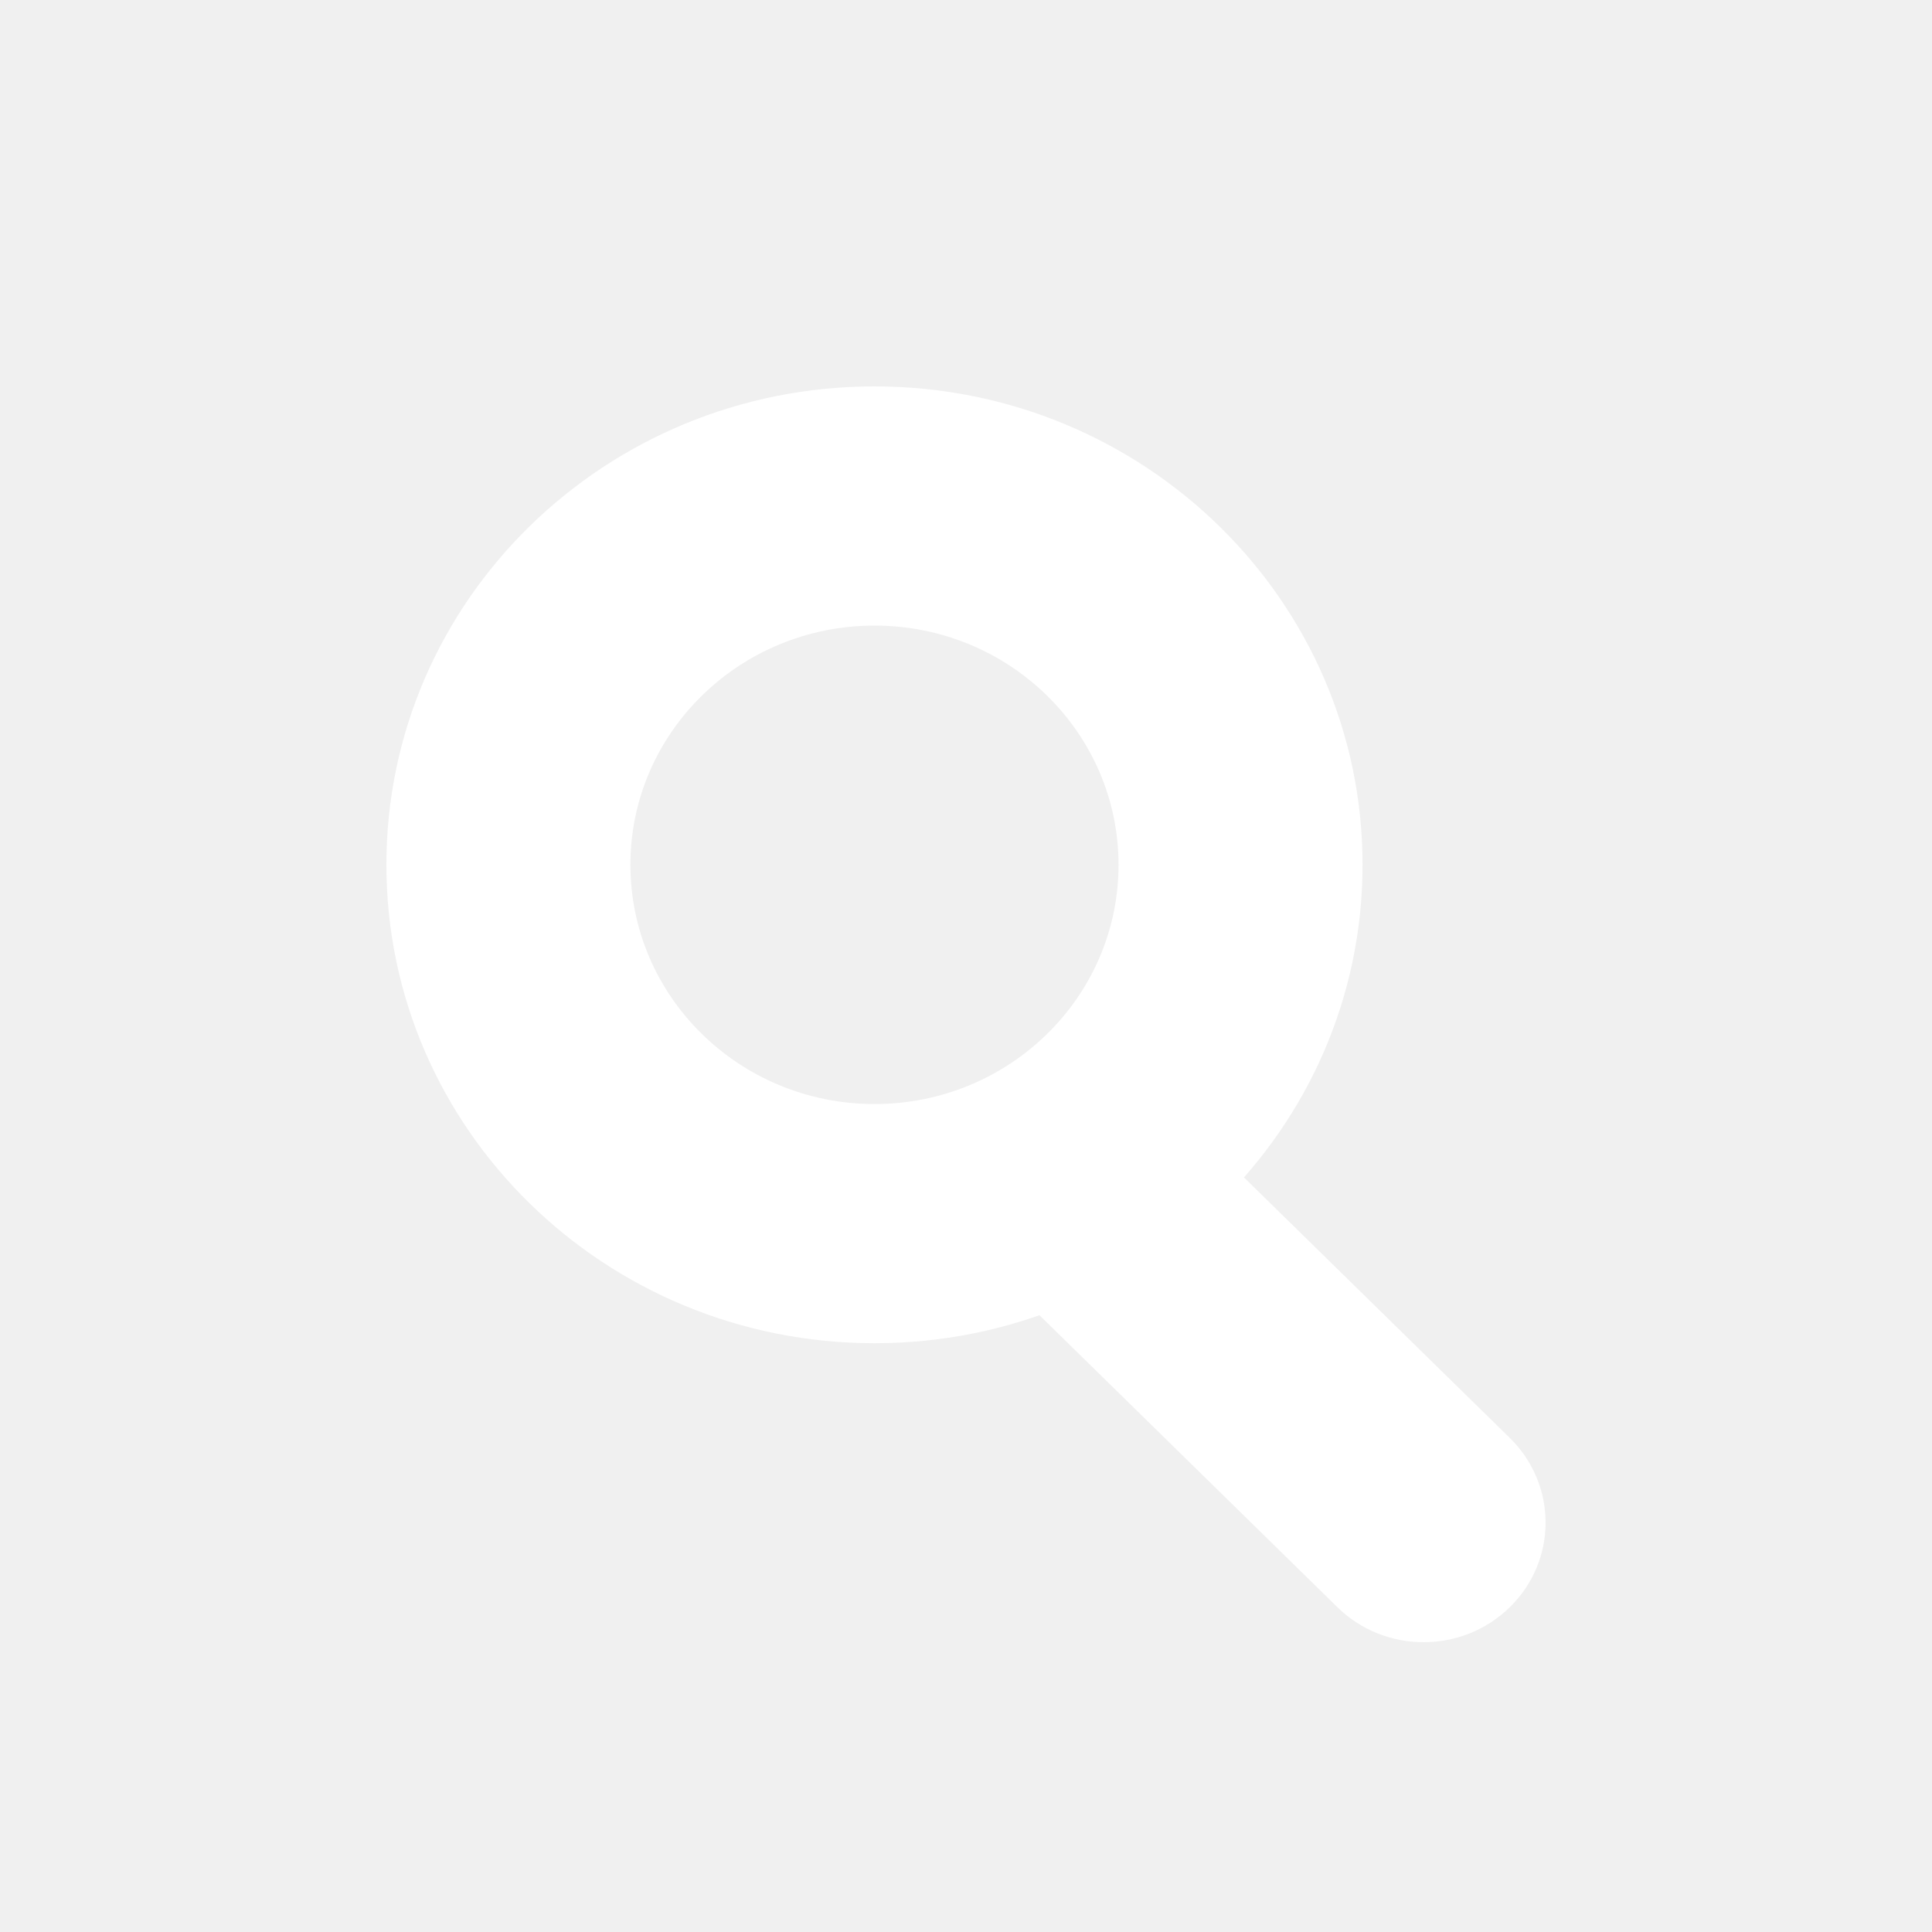
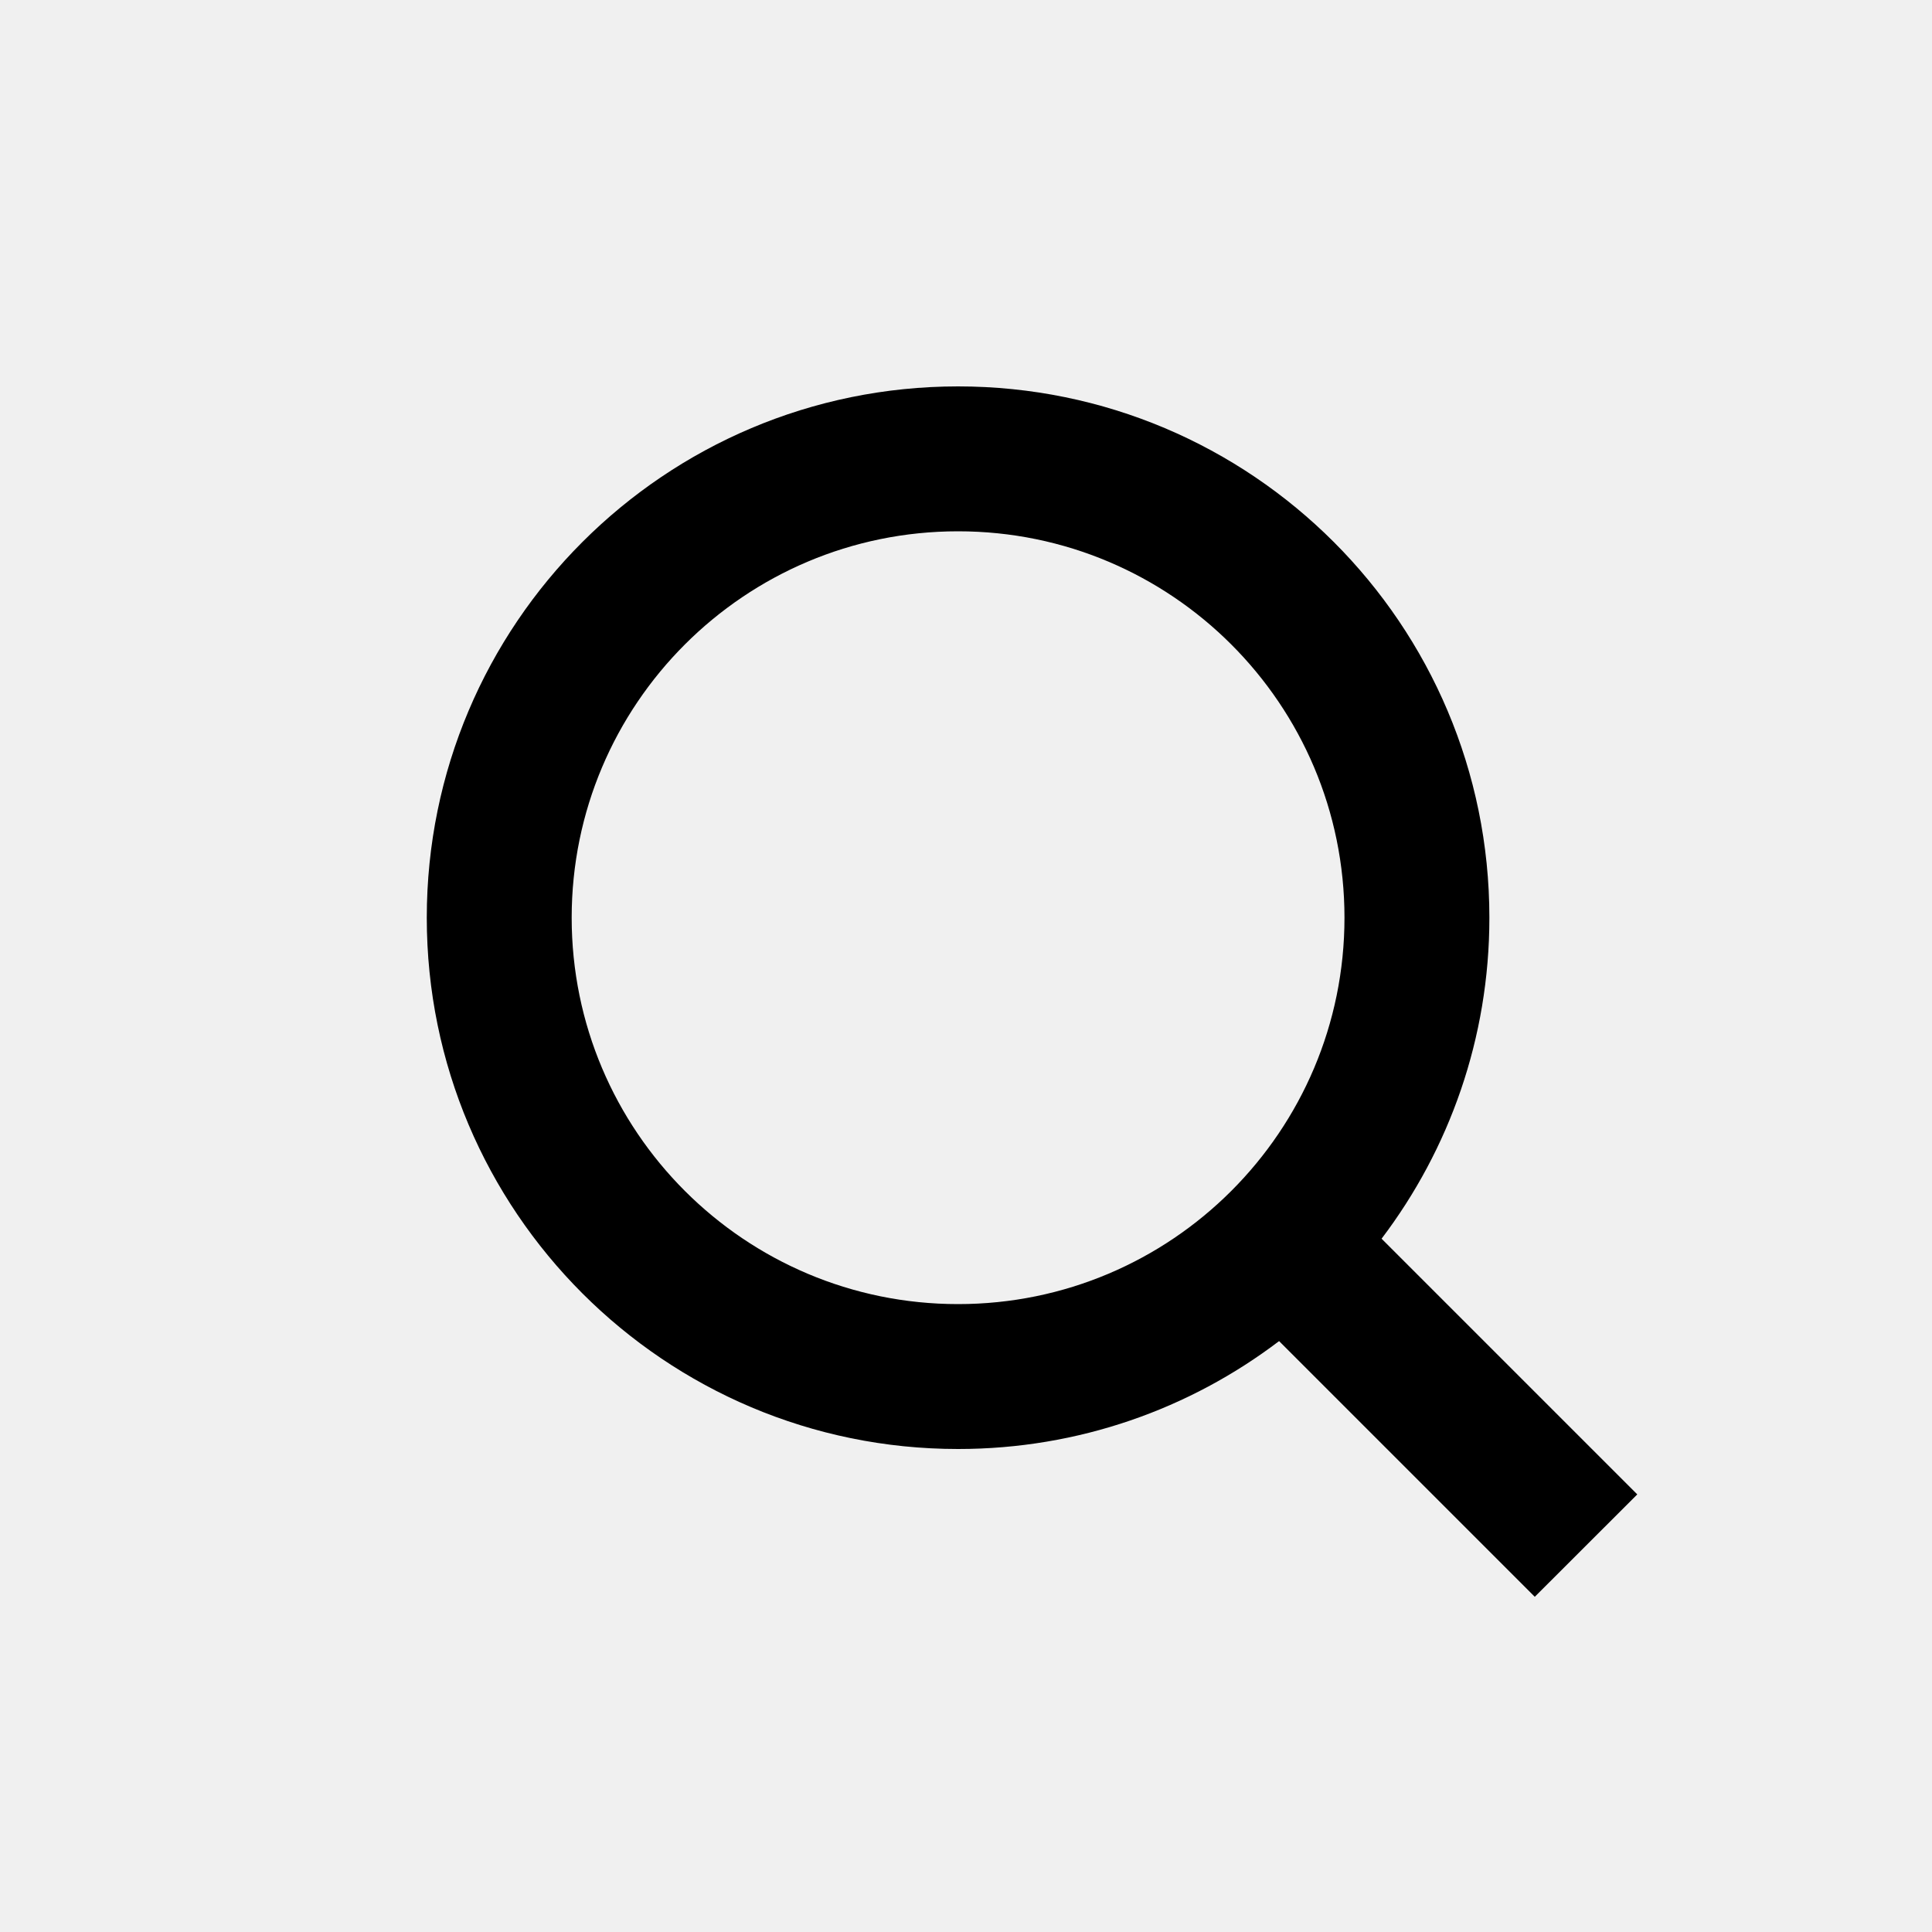
<svg xmlns="http://www.w3.org/2000/svg" width="20" height="20" viewBox="0 0 20 20" fill="none">
-   <path fill-rule="evenodd" clip-rule="evenodd" d="M9.053 6.476C7.657 6.476 6.526 7.585 6.526 8.952C6.526 10.32 7.657 11.429 9.053 11.429C10.448 11.429 11.579 10.32 11.579 8.952C11.579 7.585 10.448 6.476 9.053 6.476ZM4 8.952C4 6.217 6.262 4 9.053 4C11.843 4 14.105 6.217 14.105 8.952C14.105 11.688 11.843 13.905 9.053 13.905C6.262 13.905 4 11.688 4 8.952Z" fill="white" />
-   <path fill-rule="evenodd" clip-rule="evenodd" d="M10.686 11.791C11.179 11.308 11.979 11.308 12.472 11.791L15.63 14.886C16.123 15.37 16.123 16.154 15.63 16.637C15.137 17.121 14.337 17.121 13.844 16.637L10.686 13.542C10.193 13.059 10.193 12.275 10.686 11.791Z" fill="white" />
+   <path fill-rule="evenodd" clip-rule="evenodd" d="M13.918 9.5C13.918 11.709 12.127 13.5 9.918 13.5C7.709 13.5 5.918 11.709 5.918 9.5C5.918 7.291 7.709 5.5 9.918 5.5C12.127 5.5 13.918 7.291 13.918 9.5ZM13.241 13.883C12.318 14.584 11.167 15 9.918 15C6.881 15 4.418 12.538 4.418 9.5C4.418 6.462 6.881 4 9.918 4C12.956 4 15.418 6.462 15.418 9.5C15.418 10.748 15.002 11.9 14.302 12.823L16.949 15.47L15.888 16.53L13.241 13.883Z" fill="black" />
</svg>
